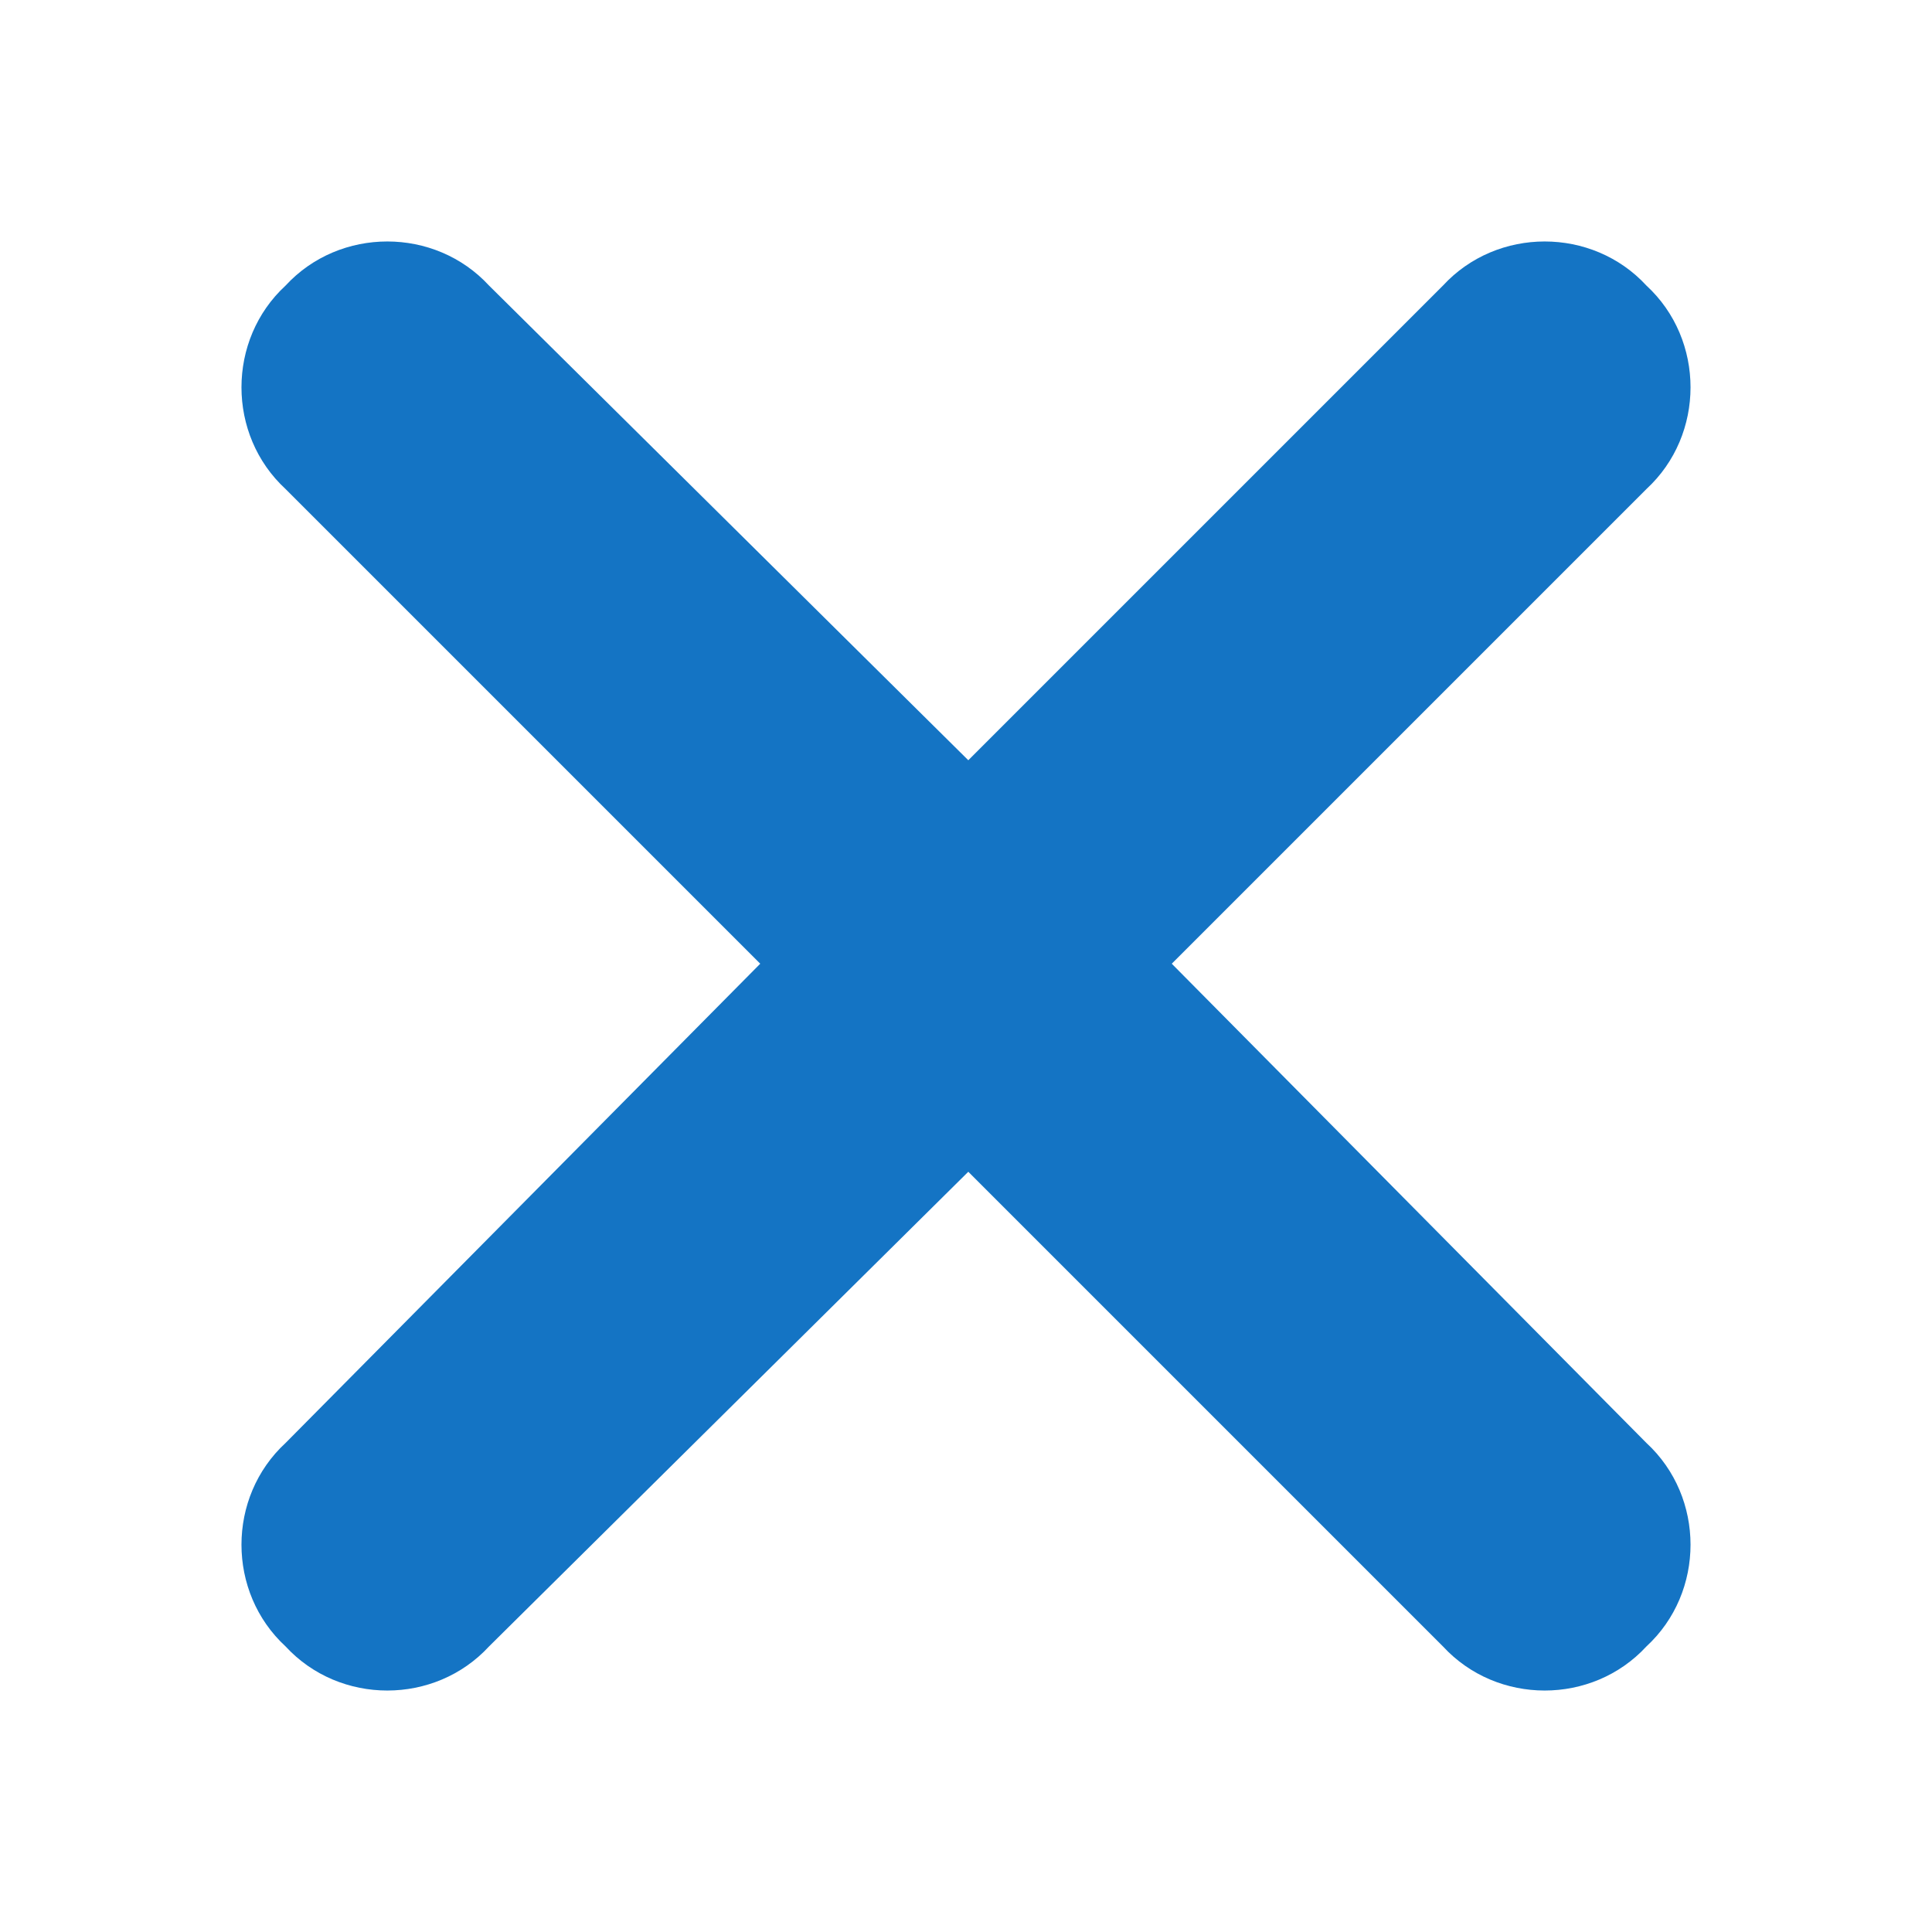
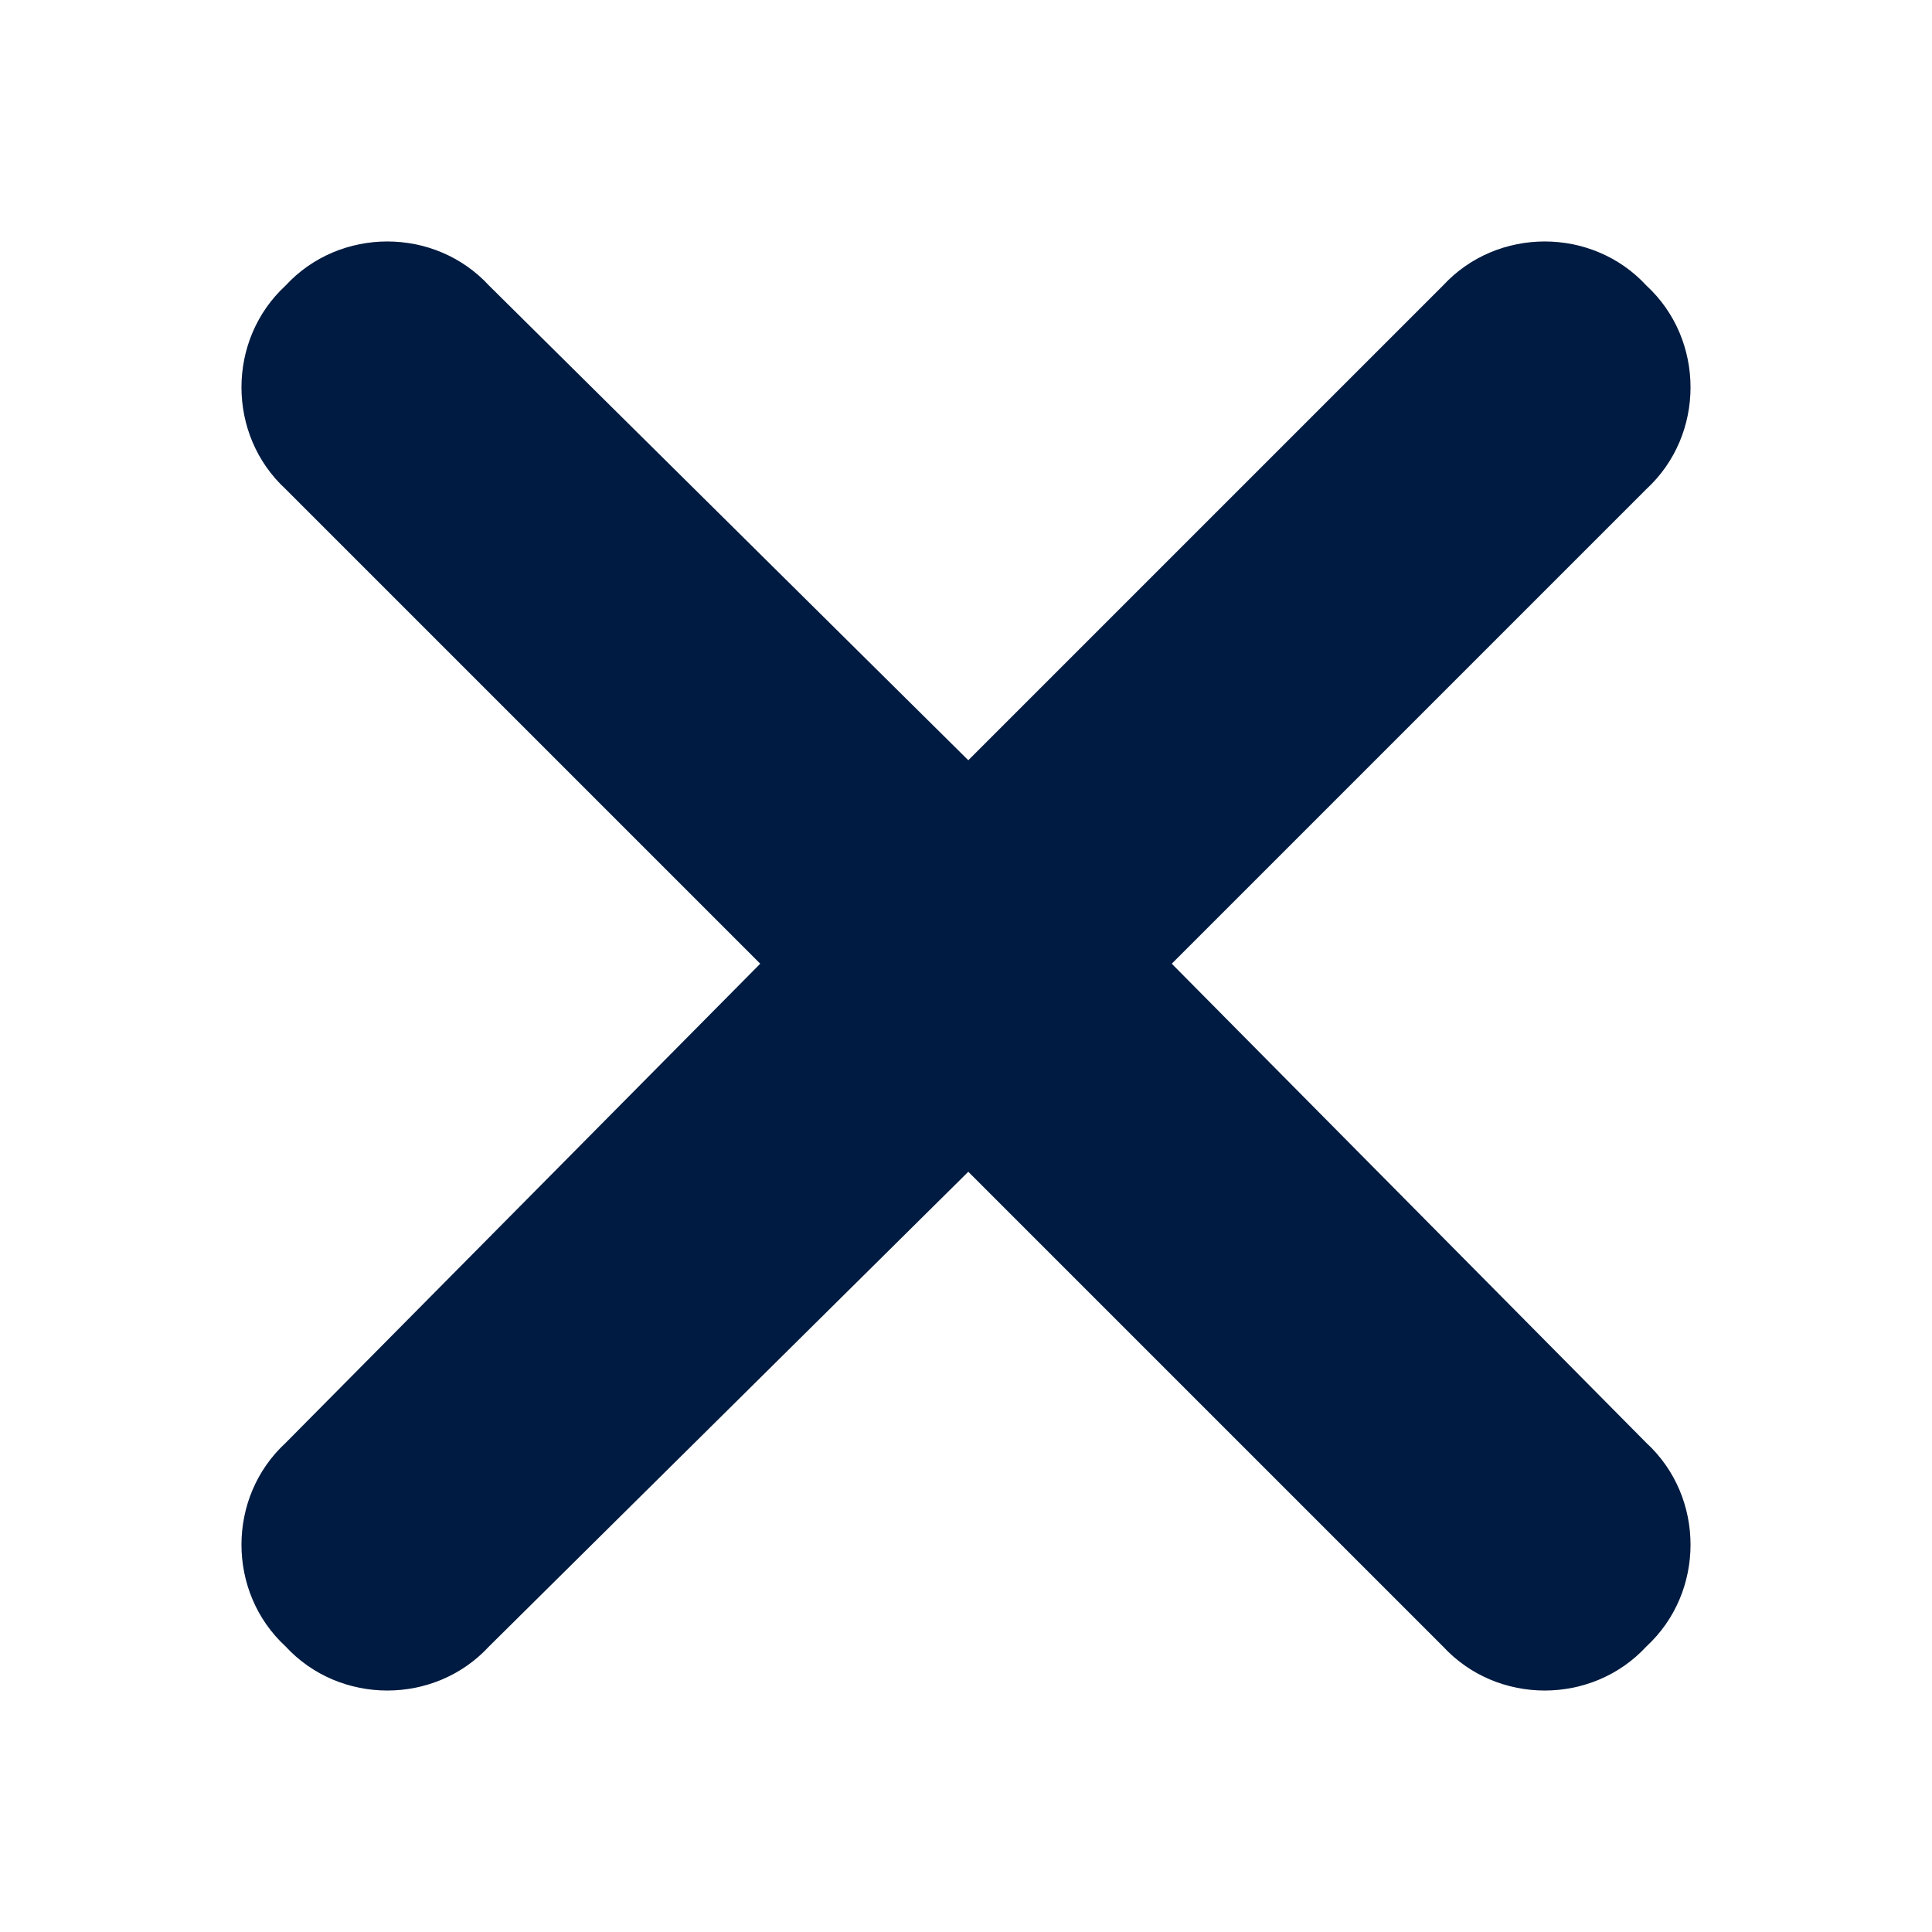
<svg xmlns="http://www.w3.org/2000/svg" width="16" height="16" viewBox="0 0 16 16" fill="none">
-   <path d="M13.635 4.05L9.704 7.981L13.635 11.95C14.122 12.399 14.122 13.186 13.635 13.635C13.186 14.122 12.399 14.122 11.95 13.635L8.019 9.704L4.05 13.635C3.601 14.122 2.814 14.122 2.365 13.635C1.878 13.186 1.878 12.399 2.365 11.95L6.296 7.981L2.365 4.05C1.878 3.601 1.878 2.814 2.365 2.365C2.814 1.878 3.601 1.878 4.05 2.365L8.019 6.296L11.95 2.365C12.399 1.878 13.186 1.878 13.635 2.365C14.122 2.814 14.122 3.601 13.635 4.05Z" fill="#1474C4" />
+   <path d="M13.635 4.05L9.704 7.981L13.635 11.95C14.122 12.399 14.122 13.186 13.635 13.635C13.186 14.122 12.399 14.122 11.95 13.635L8.019 9.704L4.05 13.635C3.601 14.122 2.814 14.122 2.365 13.635C1.878 13.186 1.878 12.399 2.365 11.95L6.296 7.981L2.365 4.05C1.878 3.601 1.878 2.814 2.365 2.365C2.814 1.878 3.601 1.878 4.05 2.365L8.019 6.296L11.95 2.365C12.399 1.878 13.186 1.878 13.635 2.365C14.122 2.814 14.122 3.601 13.635 4.05Z" fill="#001B41" />
</svg>
